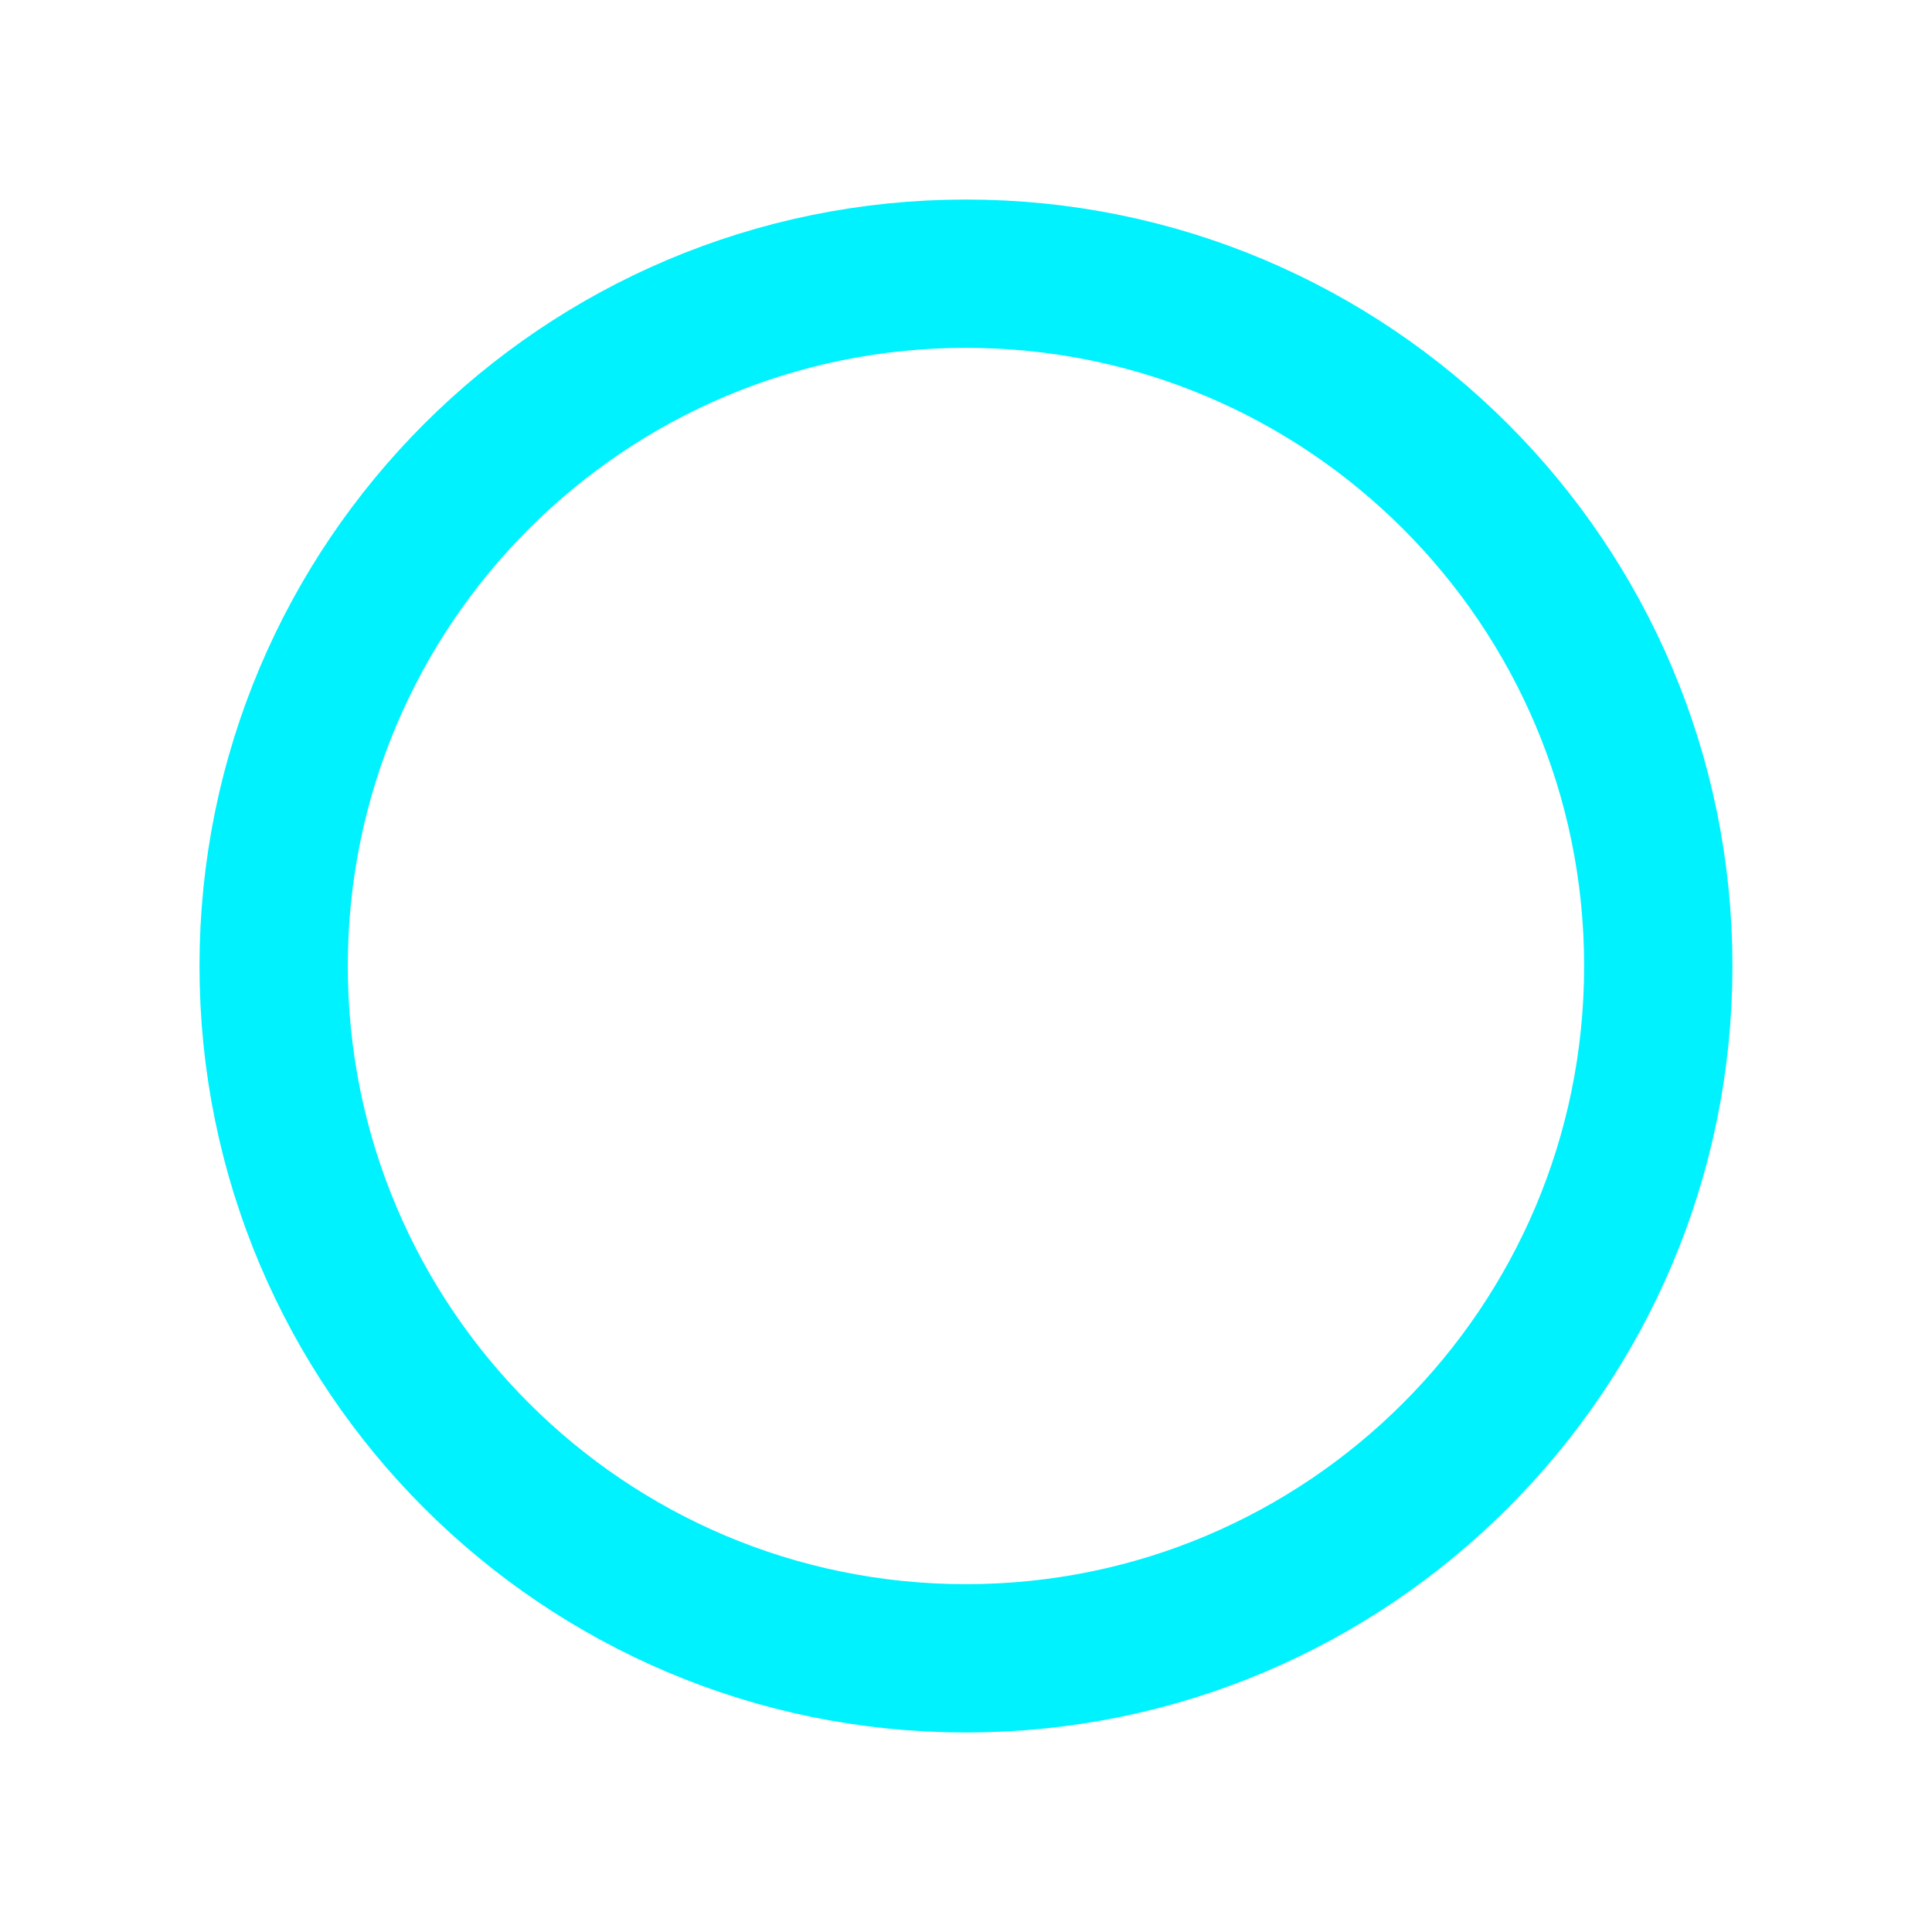
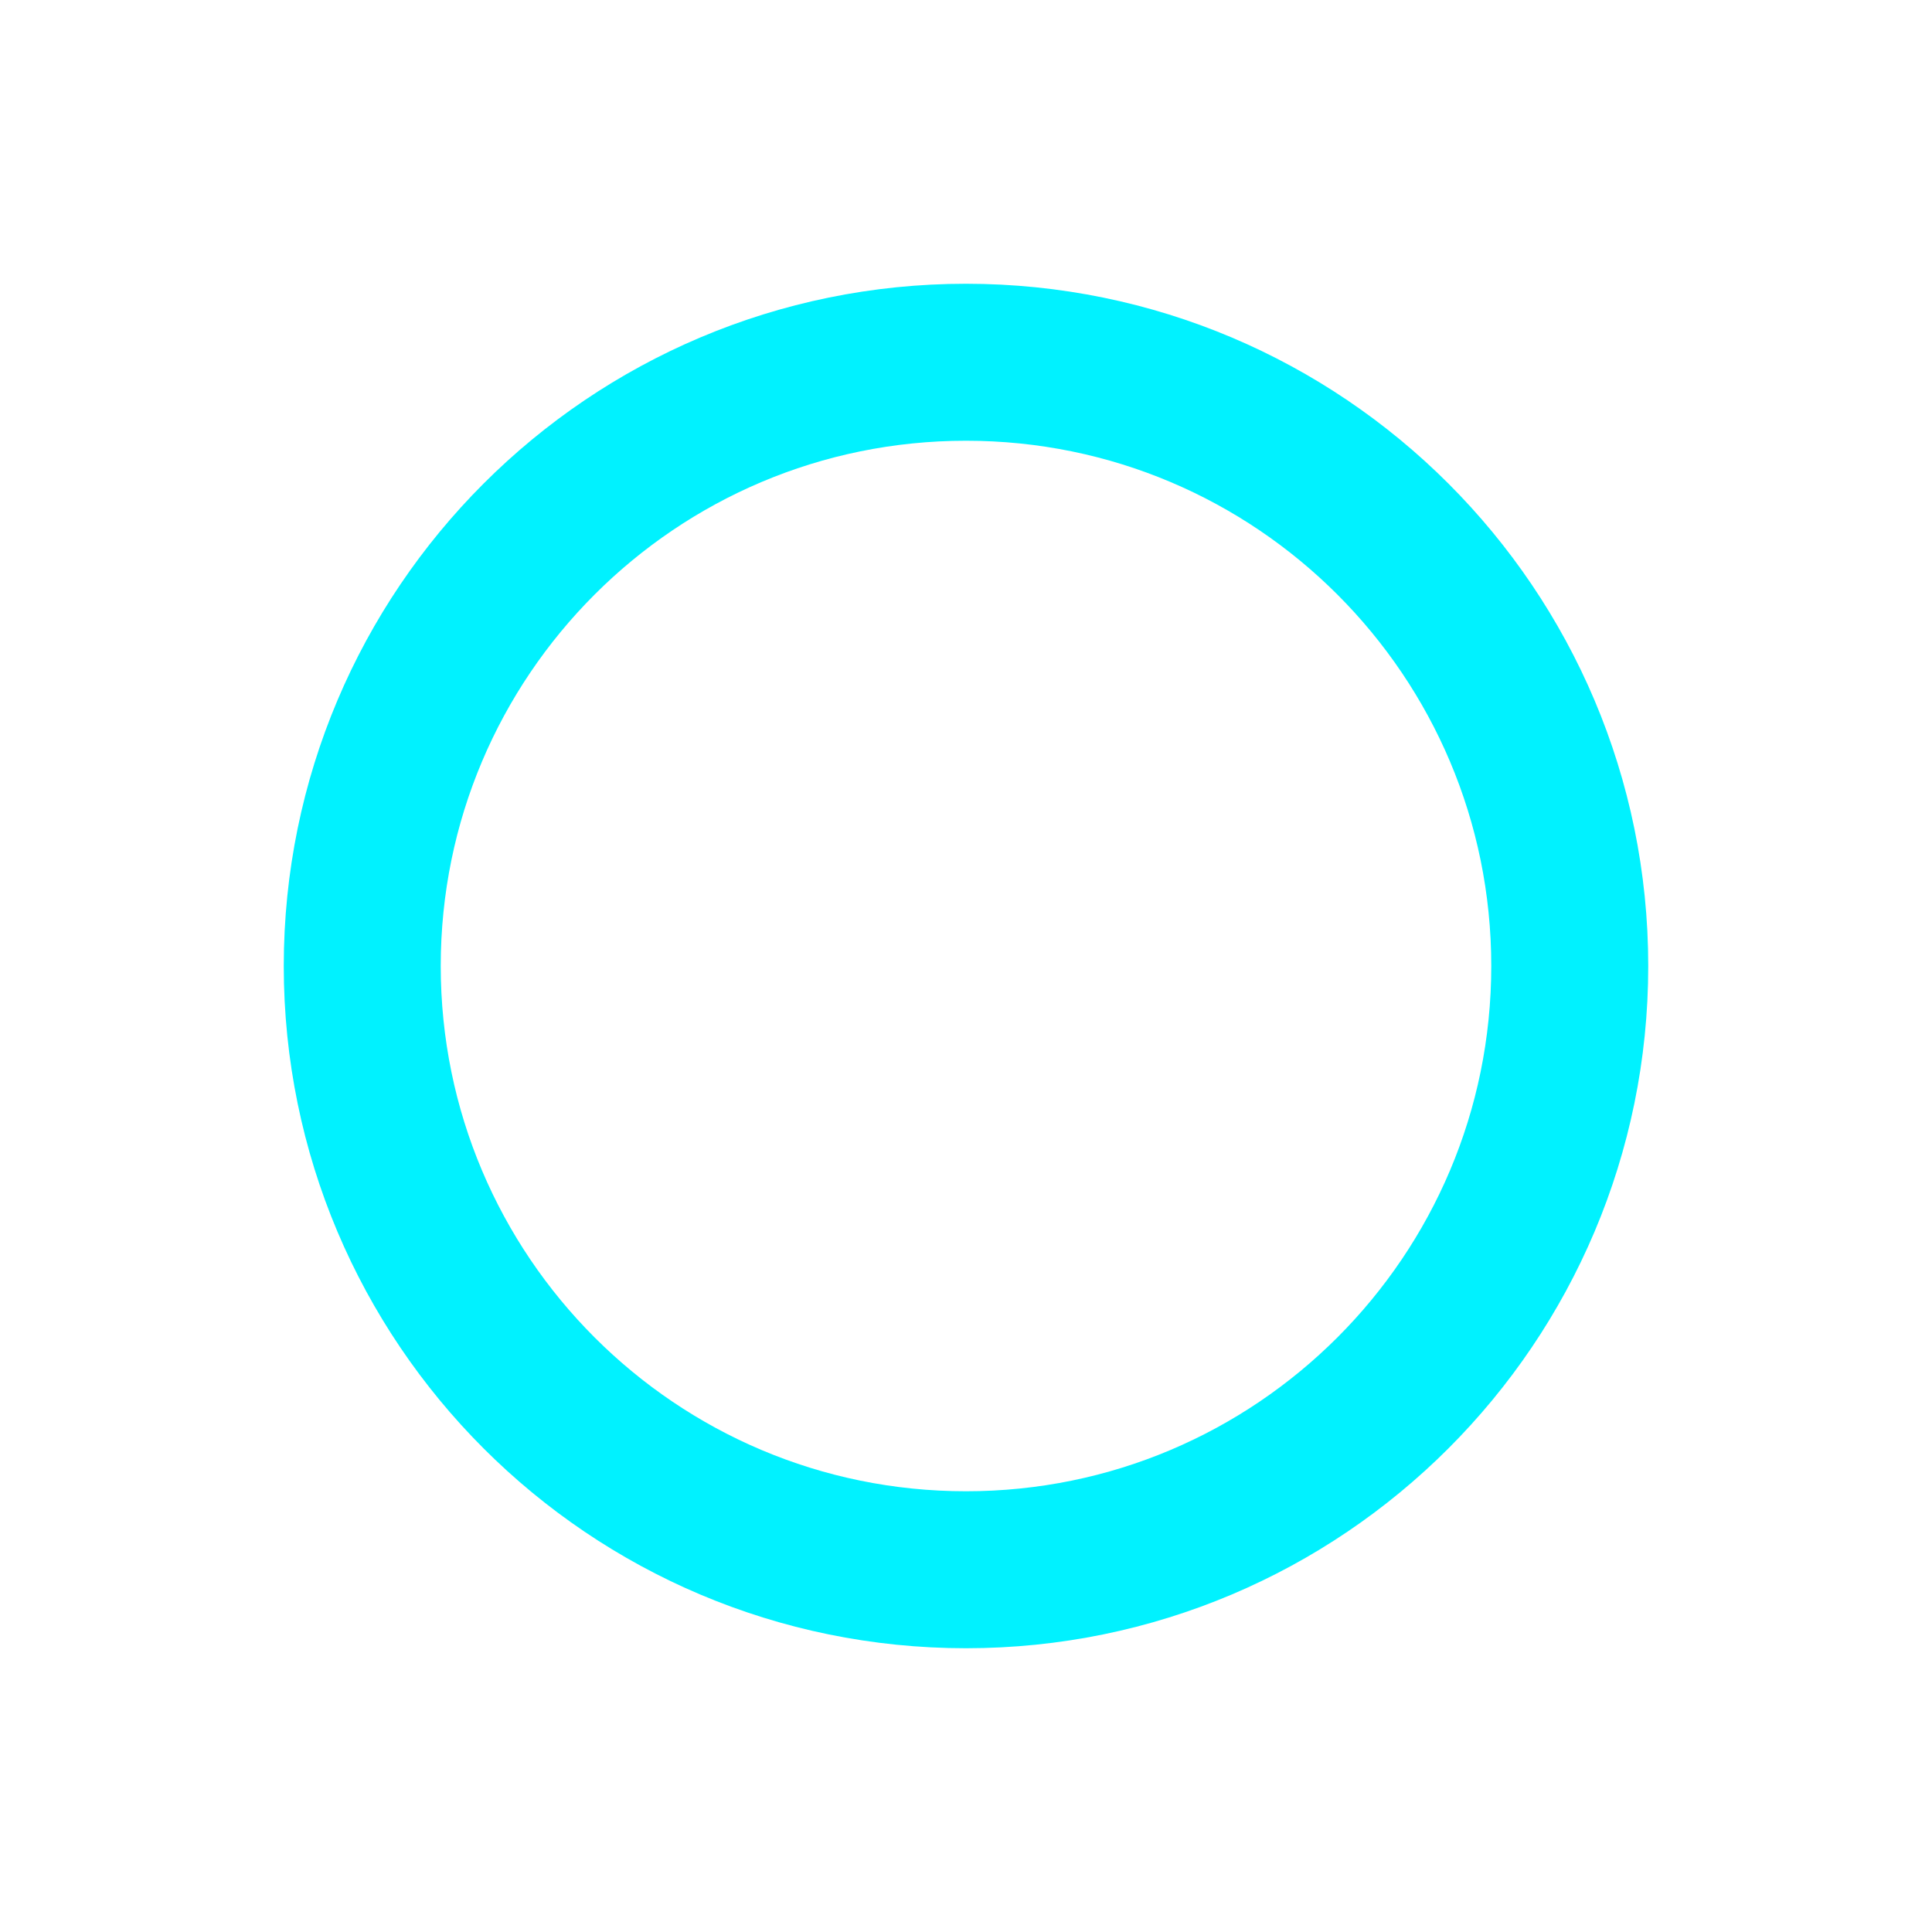
- <svg xmlns="http://www.w3.org/2000/svg" width="128" height="128" viewBox="0 0 33.867 33.867" version="1.1" id="svg8">
-   <defs id="defs2" />
-   <g id="layer1" transform="translate(0,-263.1333)">
-     <circle style="fill:none;fill-opacity:1;fill-rule:nonzero;stroke:#00F2FF;stroke-width:2.6;stroke-linecap:round;stroke-linejoin:round;stroke-miterlimit:4;stroke-dasharray:none;stroke-dashoffset:0;stroke-opacity:1;paint-order:markers stroke fill" id="path2491" cx="16.933" cy="280.067" r="12.136" />
-   </g>
+ <svg xmlns="http://www.w3.org/2000/svg" viewBox="0 0 32 32">
+   <circle style="fill:none;fill-opacity:1;fill-rule:nonzero;stroke:#00F2FF;stroke-width:2.6;stroke-linecap:round;stroke-linejoin:round;stroke-miterlimit:4;stroke-dasharray:none;stroke-dashoffset:0;stroke-opacity:1;paint-order:markers stroke fill" cx="50%" cy="50%" r="10" />
</svg>
